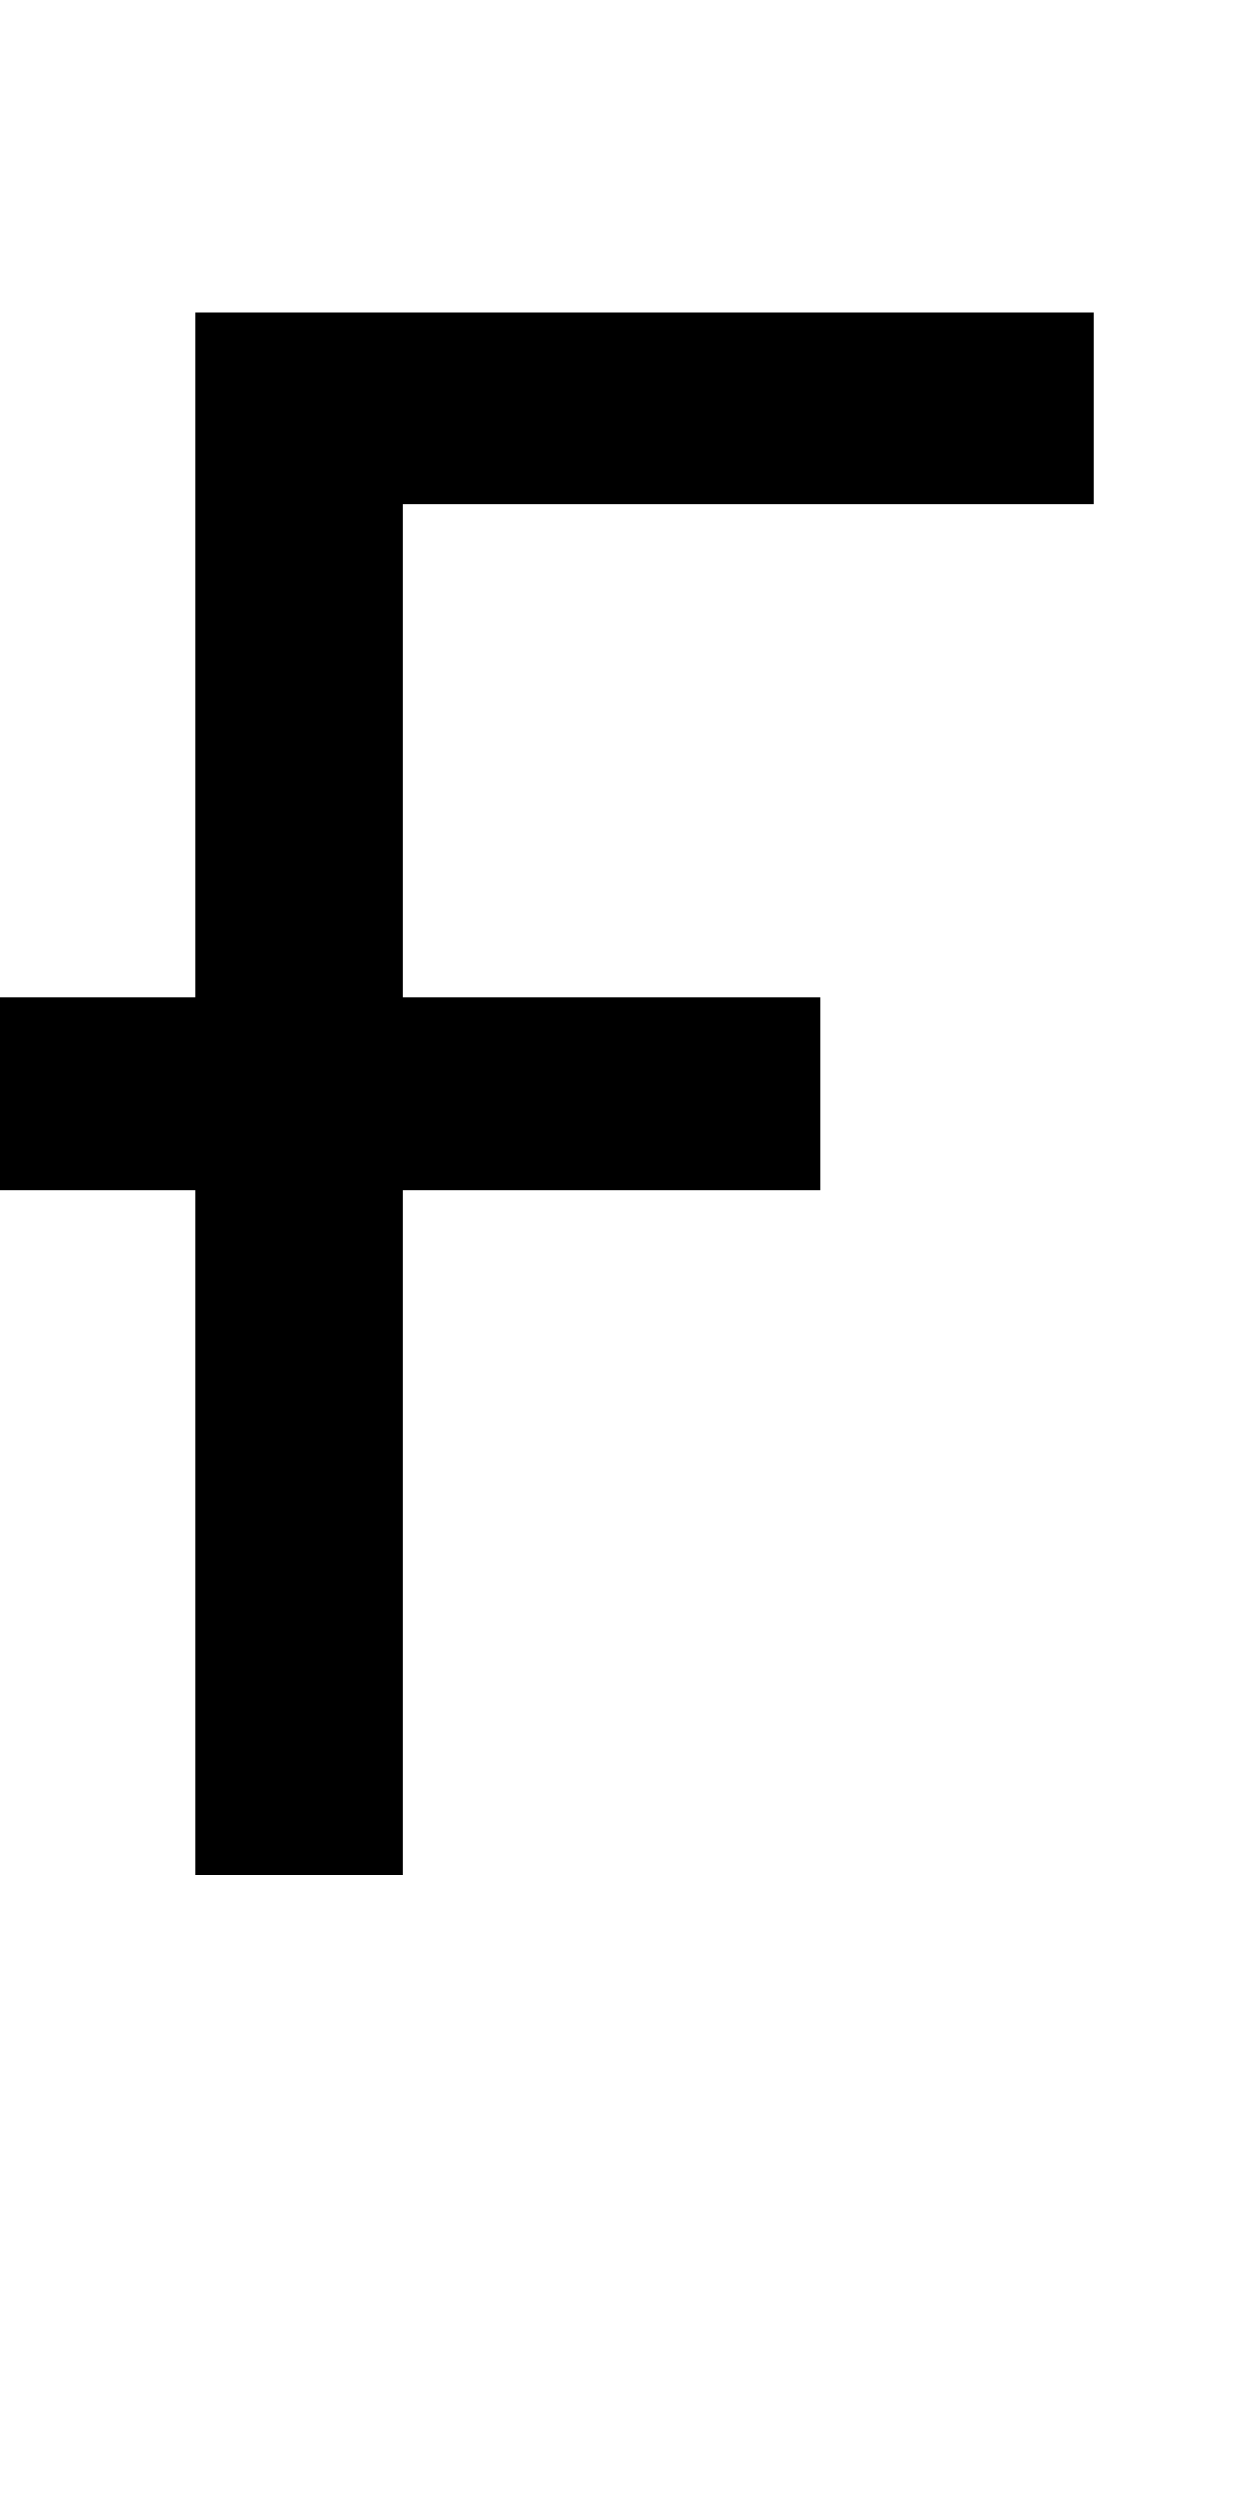
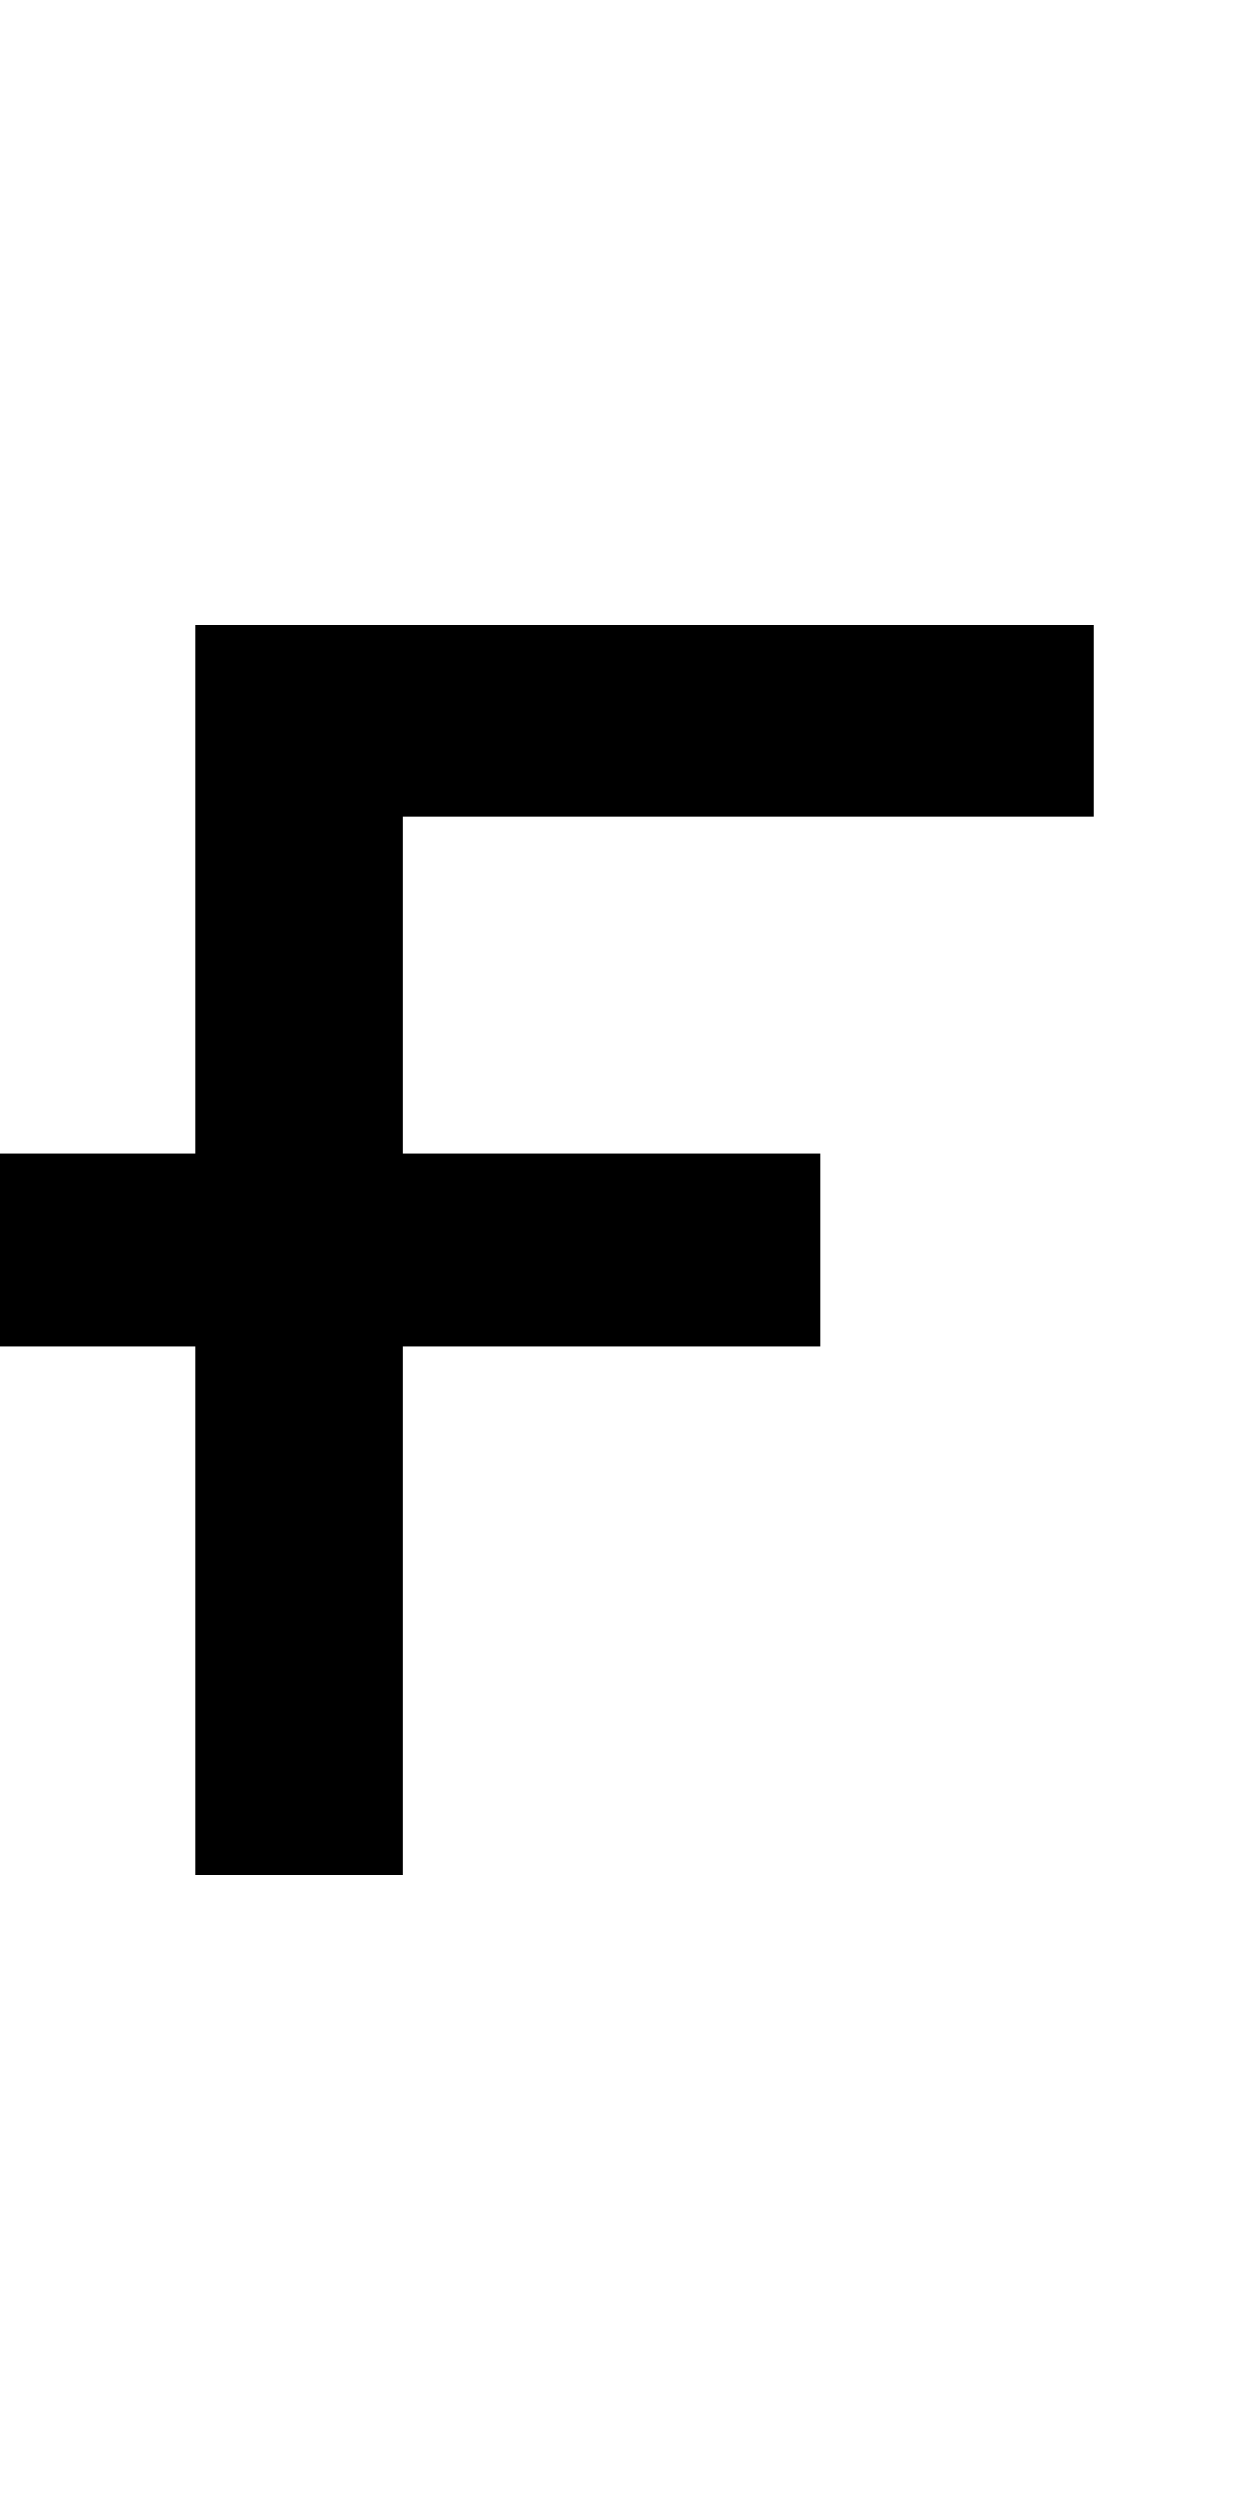
<svg xmlns="http://www.w3.org/2000/svg" version="1.1" width="1024" height="2048" id="svg3355">
  <defs id="defs3357" />
  <g transform="translate(0,995.6378)" id="layer1" />
-   <path d="M 160,256 160,817 0,817 l 0,158 160,0 0,561 170,0 0,-561 342,0 0,-158 -342,0 0,-404 566,0 0,-157 z" id="path3157-2-7-83-5-6" style="fill:#000000;fill-opacity:1;stroke:none;display:inline" />
+   <path d="m 160,512 0,433 -160,0 0,158 160,0 0,433 170,0 0,-433 342,0 0,-158 -342,0 0,-276 566,0 0,-157 z" id="path3157-2-7-83-5-6" style="fill:#000000;fill-opacity:1;stroke:none;display:inline" />
</svg>
